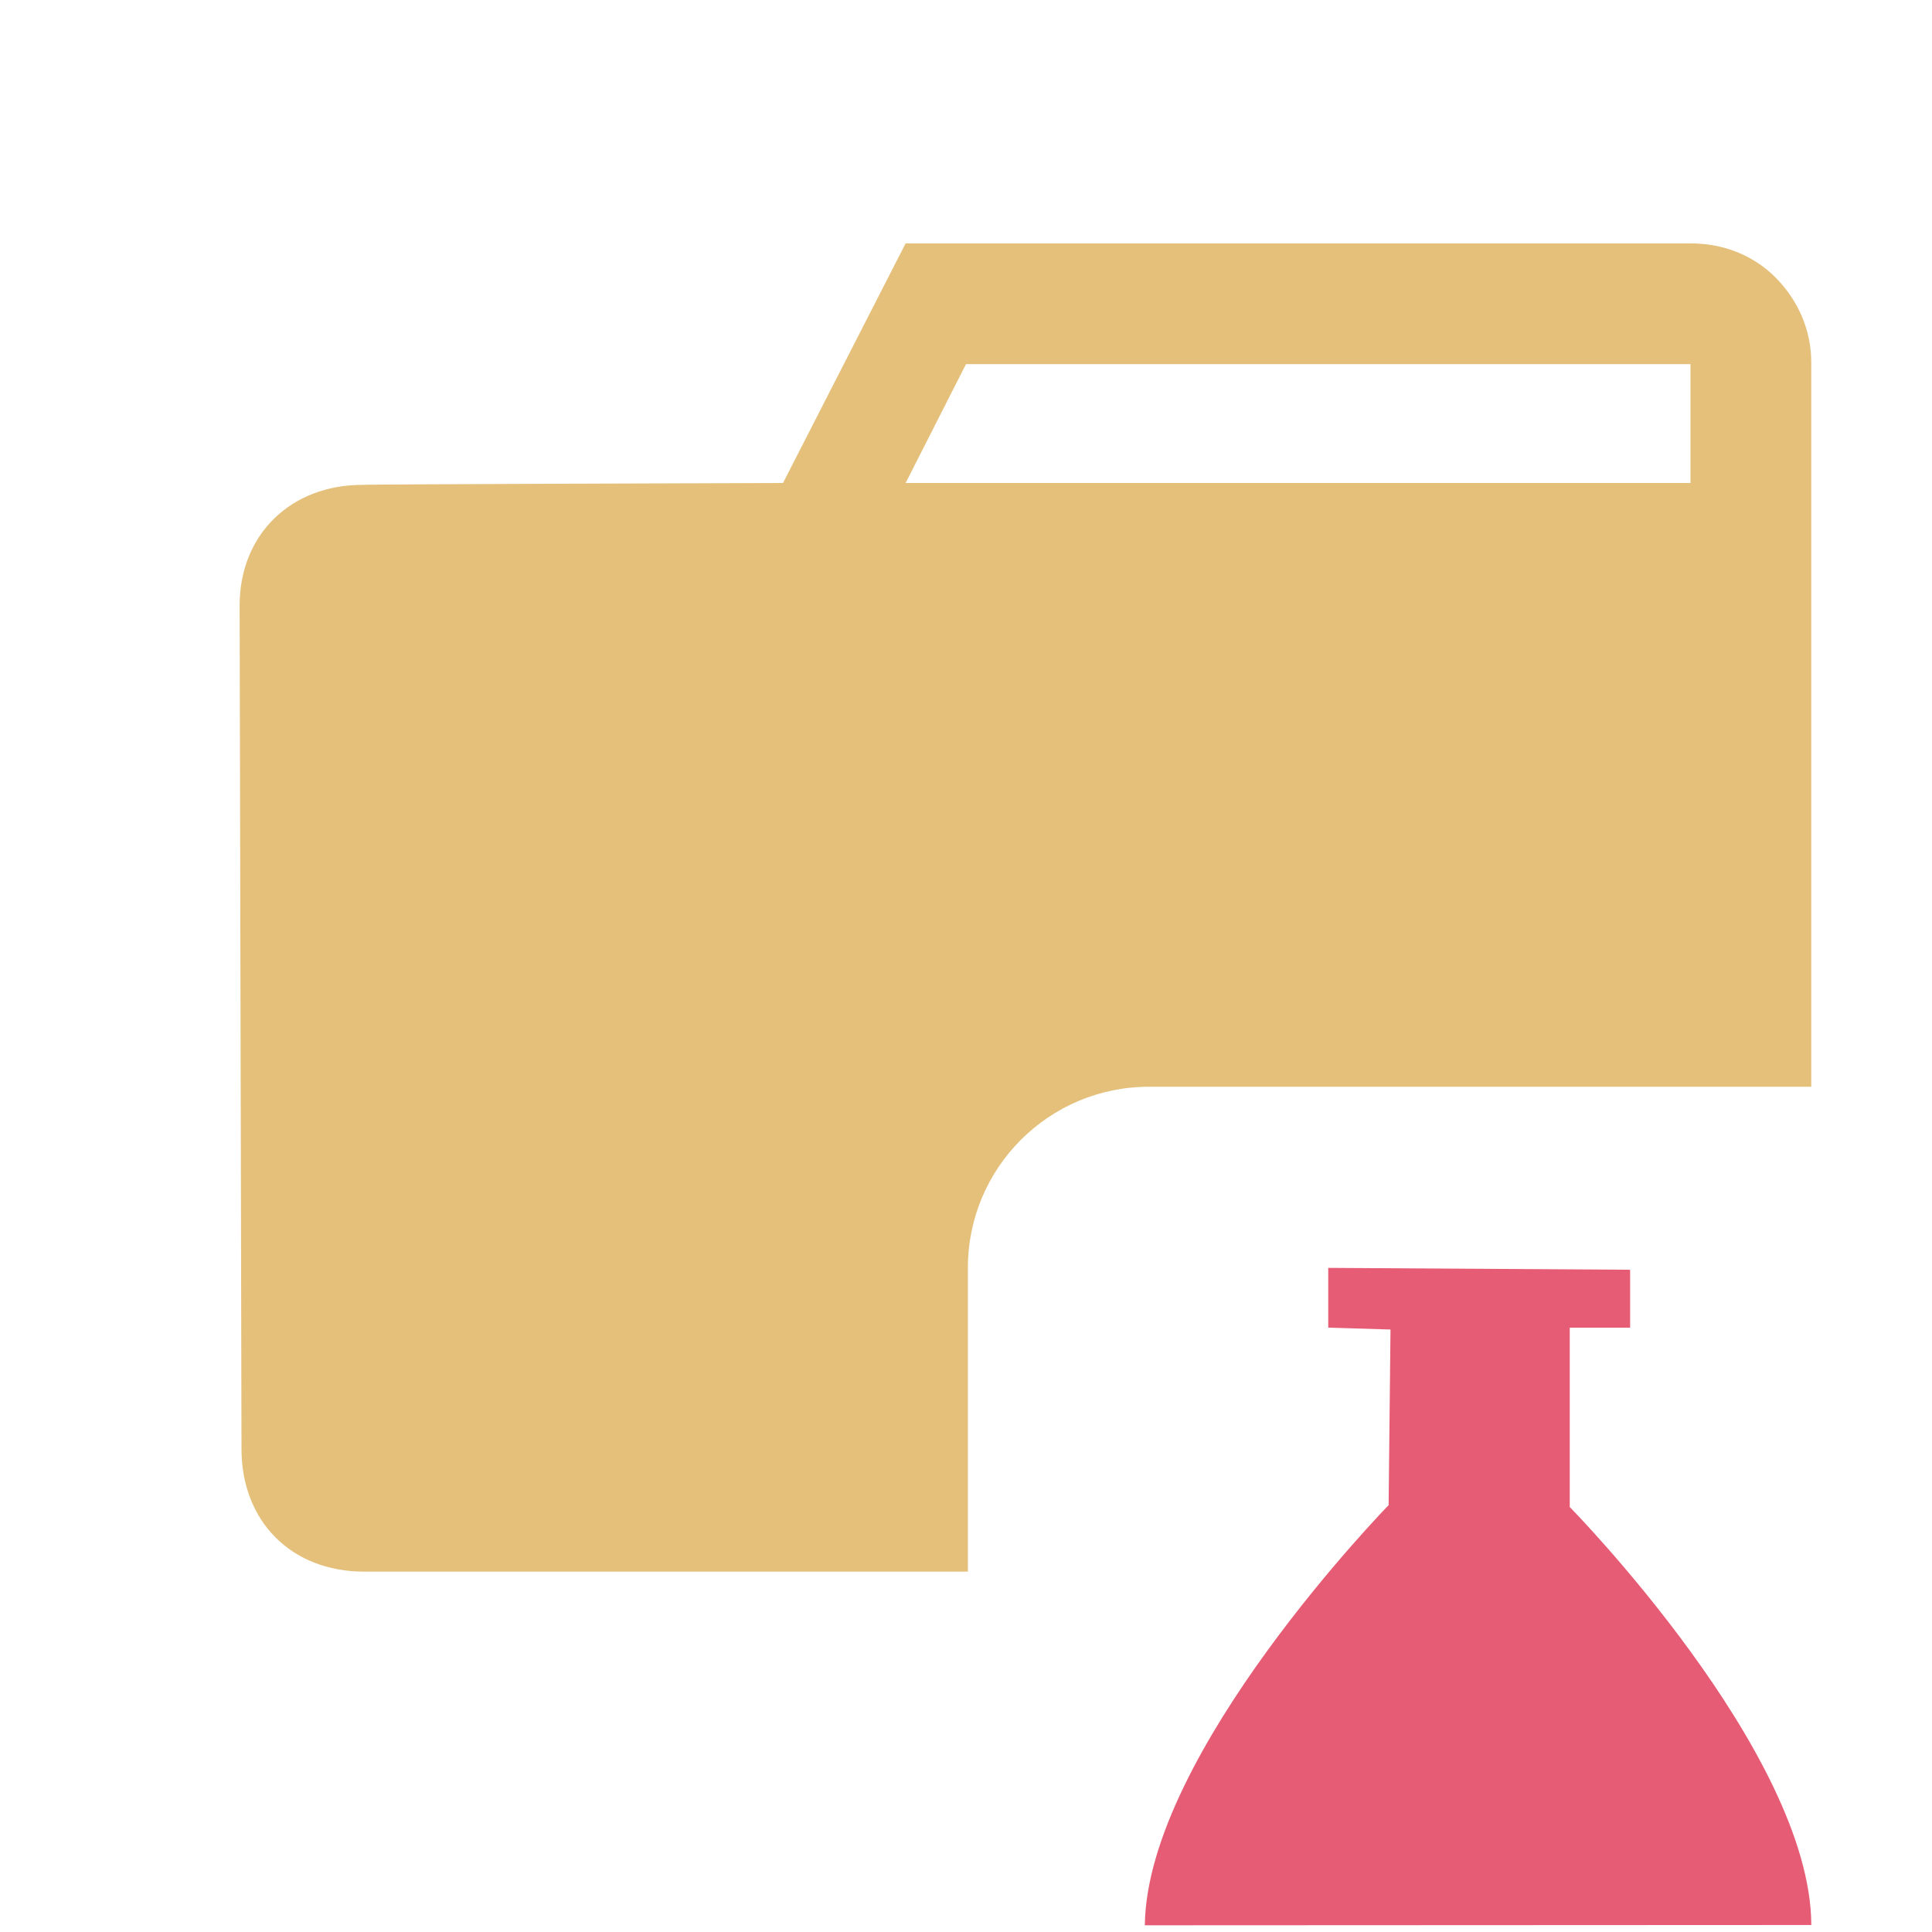
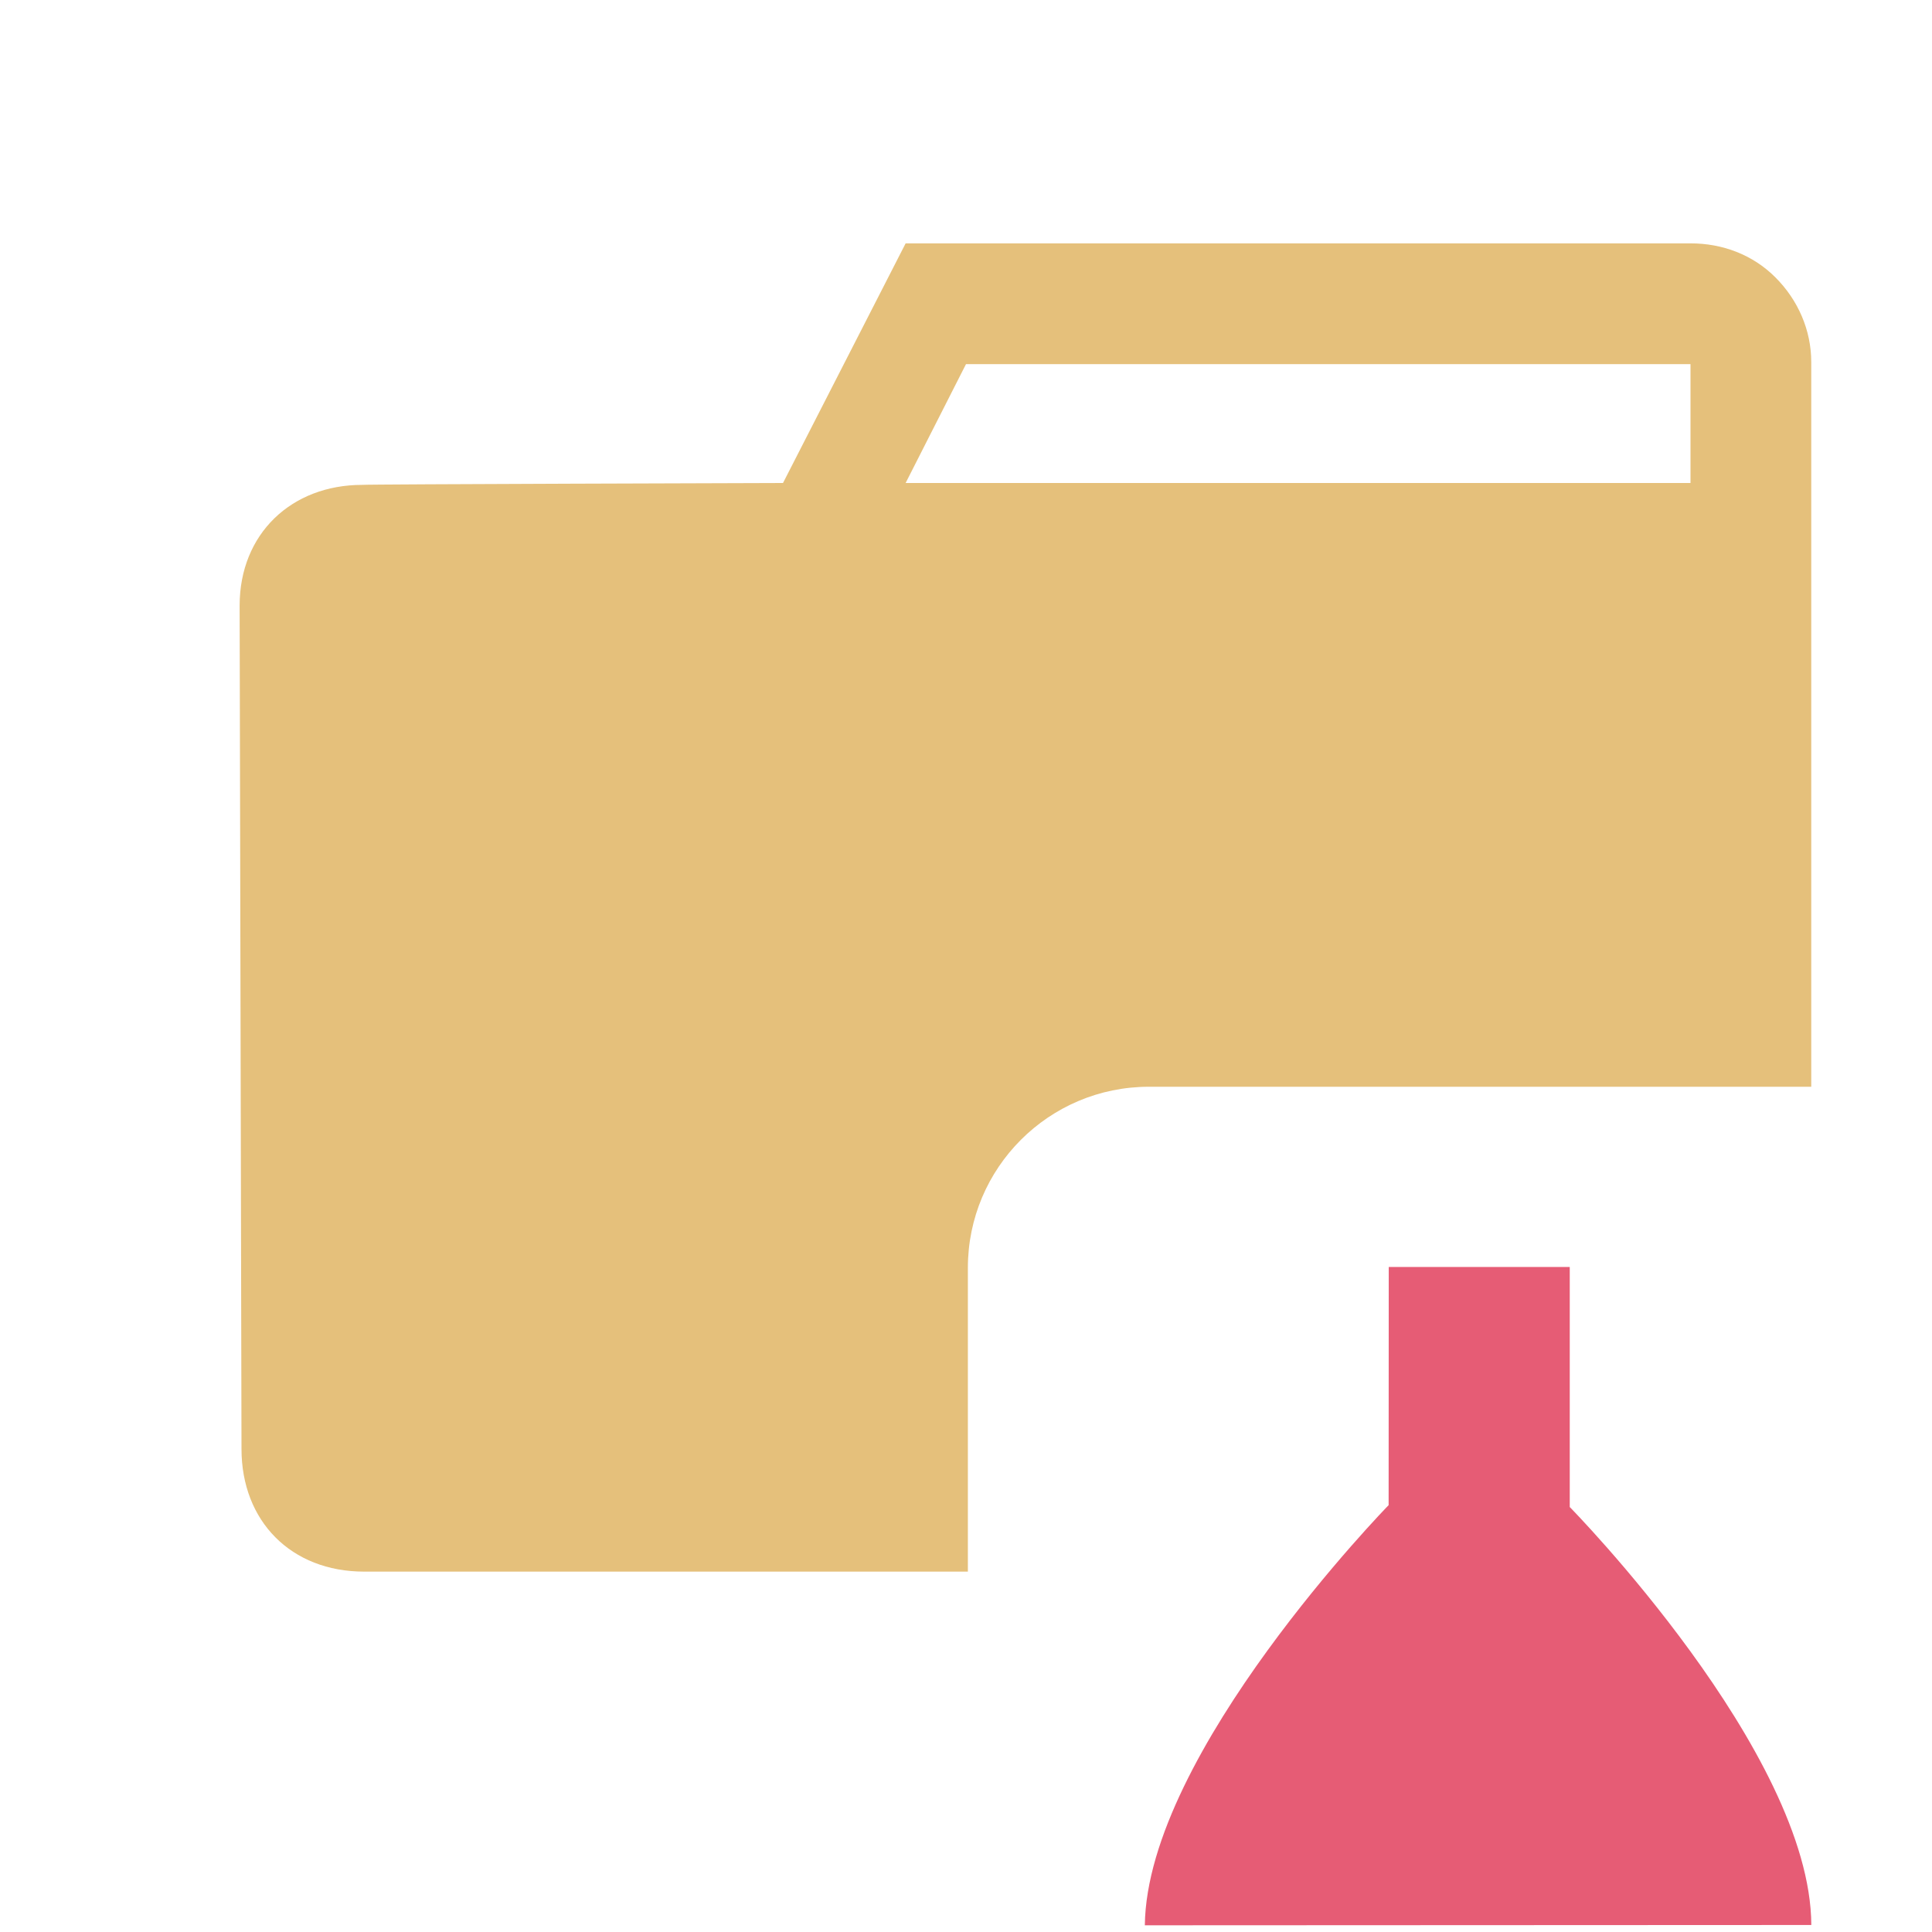
<svg xmlns="http://www.w3.org/2000/svg" xmlns:ns1="http://vectornator.io" height="100%" stroke-miterlimit="10" style="fill-rule:nonzero;clip-rule:evenodd;stroke-linecap:round;stroke-linejoin:round;" version="1.1" viewBox="0 0 32 32" width="100%" xml:space="preserve">
  <defs />
  <clipPath id="ArtboardFrame">
    <rect height="32" width="32" x="0" y="0" />
  </clipPath>
  <g clip-path="url(#ArtboardFrame)" id="Untitled" ns1:layerName="Untitled">
    <g opacity="0">
      <path d="M20.266 30.33C20.266 30.633 20.539 30.879 20.876 30.879L28.188 30.879C28.525 30.879 28.798 30.633 28.798 30.33C28.798 30.215 28.755 30.105 28.688 30.018L25.141 24.491L25.141 22.105L23.922 22.105L23.922 24.491L20.376 30.018C20.309 30.105 20.266 30.215 20.266 30.33M20.876 31.975C19.866 31.975 19.047 31.239 19.047 30.33C19.047 30.001 19.157 29.694 19.352 29.436L22.704 24.194L22.704 23.202C22.367 23.202 22.094 22.956 22.094 22.654L22.094 22.105C22.094 21.5 22.64 21.009 23.313 21.009L25.751 21.009C26.424 21.009 26.97 21.5 26.97 22.105L26.97 22.654C26.97 22.956 26.697 23.202 26.36 23.202L26.36 24.194L29.712 29.436C29.907 29.694 30.017 30.001 30.017 30.33C30.017 31.239 29.198 31.975 28.188 31.975L20.876 31.975M19.966 30.012L23.122 24.946L23.485 22.965L23.558 21.862L24.789 21.48L25.792 21.797L25.872 23.464L26.012 24.863L27.646 27.068L29.254 29.443L29.646 30.793L27.658 31.515C27.658 31.515 21 31.47 20.974 31.47C20.947 31.47 19.904 30.836 19.904 30.836L19.966 30.012Z" fill="#aa87cc" fill-rule="nonzero" opacity="1" stroke="none" />
    </g>
    <path d="M24.604 21.005C21.508 21.004 19.001 23.51 19.001 26.604C19.001 29.05 20.57 31.129 22.754 31.893C23.048 31.966 23.003 31.758 23.003 31.615L23.003 30.645C21.304 30.844 21.235 29.719 21.122 29.532C20.891 29.139 20.347 29.038 20.509 28.851C20.896 28.652 21.291 28.901 21.747 29.575C22.078 30.065 22.723 29.982 23.049 29.901C23.121 29.607 23.273 29.344 23.484 29.14C21.724 28.824 20.99 27.75 20.99 26.473C20.99 25.854 21.194 25.284 21.595 24.825C21.339 24.067 21.619 23.419 21.656 23.322C22.383 23.257 23.14 23.843 23.198 23.889C23.611 23.778 24.084 23.719 24.612 23.719C25.143 23.719 25.616 23.78 26.033 23.893C26.174 23.785 26.875 23.282 27.551 23.344C27.587 23.44 27.86 24.073 27.62 24.821C28.026 25.282 28.232 25.856 28.232 26.477C28.232 27.756 27.494 28.832 25.728 29.142C26.034 29.443 26.206 29.853 26.205 30.282L26.205 31.69C26.215 31.802 26.205 31.914 26.393 31.914C28.61 31.167 30.206 29.072 30.206 26.605C30.206 23.51 27.698 21.005 24.604 21.005Z" fill="#db4b33" fill-rule="nonzero" opacity="0" stroke="none" />
    <path d="M27.632 21.015L22.81 25.449L20.115 23.417L19.001 24.066L21.657 26.507L19.001 28.948L20.115 29.598L22.81 27.567L27.632 31.998L29.985 30.856L29.985 22.157L27.632 21.015ZM27.632 23.931L27.632 29.082L24.214 26.506L27.632 23.931Z" fill="#2196f3" fill-rule="nonzero" opacity="0" stroke="none" />
    <g opacity="0">
      <path d="M26.323 30.35L27.631 31.997L31.992 26.508L27.631 21.017L26.323 22.665L29.377 26.508L26.323 30.35ZM24.687 22.665L23.378 21.017L19.017 26.508L23.378 31.998L24.687 30.35L21.633 26.508L24.687 22.665Z" fill="#88cc7e" fill-rule="nonzero" opacity="1" stroke="none" />
    </g>
    <path d="M15 4.031L13 8.031C13 8.031 6 8.02 6 8.031C4.827 8.031 4 8.841 4 10.031L4 16.031L0 16.031L6 26.031L16.031 26.031L16.031 21C16.031 19.343 17.374 18 19.031 18L23.188 18L22 16.031L6 16.031L6 10.031L14 10.031L16 6.031L28 6.031L28 18L30 18L30 6.031C30 4.926 29.104 4.031 28 4.031C28 4.031 15 4.031 15 4.031Z" fill="#e5c07b" fill-rule="nonzero" opacity="0" stroke="none" />
    <path d="M15 4.031L12.969 8C12.969 8 6 8.02 6 8.031C4.828 8.031 3.969 8.841 3.969 10.031L4 24C4 25.194 4.821 26.031 6.031 26.031L16.031 26.031L16.031 21C16.031 19.343 17.374 18 19.031 18L30 18L30 6C30.001 5.47 29.781 4.968 29.406 4.594C29.032 4.219 28.529 4.03 28 4.031L15 4.031ZM16 6.031L28 6.031L28 8L15 8L16 6.031Z" fill="#e5c07b" fill-rule="nonzero" opacity="1" stroke="none" />
    <path d="M28.004 4.02C28.534 4.019 29.042 4.229 29.416 4.603C29.791 4.978 30 5.486 29.999 6.015L29.992 24.023C29.992 25.18 29.168 26.02 28.004 26.02L28.004 6.02L16.004 6.02L14.994 8.012L29.038 8.002L28.004 26.02L6.017 26.02C4.807 26.02 3.986 25.207 3.986 24.014L3.98 10.043C3.98 8.853 4.834 8.019 6.006 8.019C6.006 8.008 12.974 7.987 12.974 7.987L15.006 4.019L28.006 4.019L28.004 4.02Z" fill="#4d9be9" fill-rule="nonzero" opacity="0" stroke="none" />
    <path d="M28.011 4.039C29.115 4.039 30.006 4.929 30.006 6.034L30.011 24.039C30.034 24.576 29.831 25.098 29.451 25.478C29.07 25.858 28.548 26.062 28.011 26.039L28.011 6.039L16.011 6.039L14.011 10.039L6.011 10.039L6.011 16.039L22.011 16.039L28.011 26.039L6.011 26.039L0.011 16.039L4.011 16.039L4.011 10.039C4.011 8.849 4.838 8.039 6.011 8.039C6.011 8.028 13.011 8.039 13.011 8.039L15.011 4.039C15.011 4.039 28.011 4.039 28.011 4.039Z" fill="#4d9be9" fill-rule="nonzero" opacity="0" stroke="none" />
    <path d="M27.209 16.011L21.521 21.242L18.342 18.845L17.028 19.61L20.162 22.49L17.028 25.369L18.342 26.136L21.521 23.74L27.209 28.968L29.985 27.62L29.985 17.359L27.209 16.011ZM27.209 19.451L27.209 25.528L23.177 22.489L27.209 19.451Z" fill="#2196f3" fill-rule="nonzero" opacity="0" stroke="none" />
    <path d="M19.023 18.005L32.37 18.005C34.026 18.005 35.37 19.349 35.37 21.005L35.37 32.273C35.37 33.93 34.026 35.273 32.37 35.273L19.023 35.273C17.366 35.273 16.023 33.93 16.023 32.273L16.023 21.005C16.023 19.349 17.366 18.005 19.023 18.005Z" fill="#4d9be9" fill-rule="nonzero" opacity="0" stroke="none" />
-     <path d="M22 21L22 21.99L23.031 22.021L23 24.93C23 24.93 18.995 29.03 18.962 31.889L30.001 31.884C29.991 29.022 26 24.961 26 24.961L26 21.99L27 21.99L27 21.031L22 21Z" fill="#e65c75" fill-rule="nonzero" opacity="1" stroke="none" />
+     <path d="M23.002 20.985L23 24.93C23 24.93 18.995 29.03 18.962 31.889L30.001 31.884C29.991 29.022 26 24.961 26 24.961L26 20.985L23.002 20.985Z" fill="#e65c75" fill-rule="nonzero" opacity="1" stroke="none" />
  </g>
</svg>
